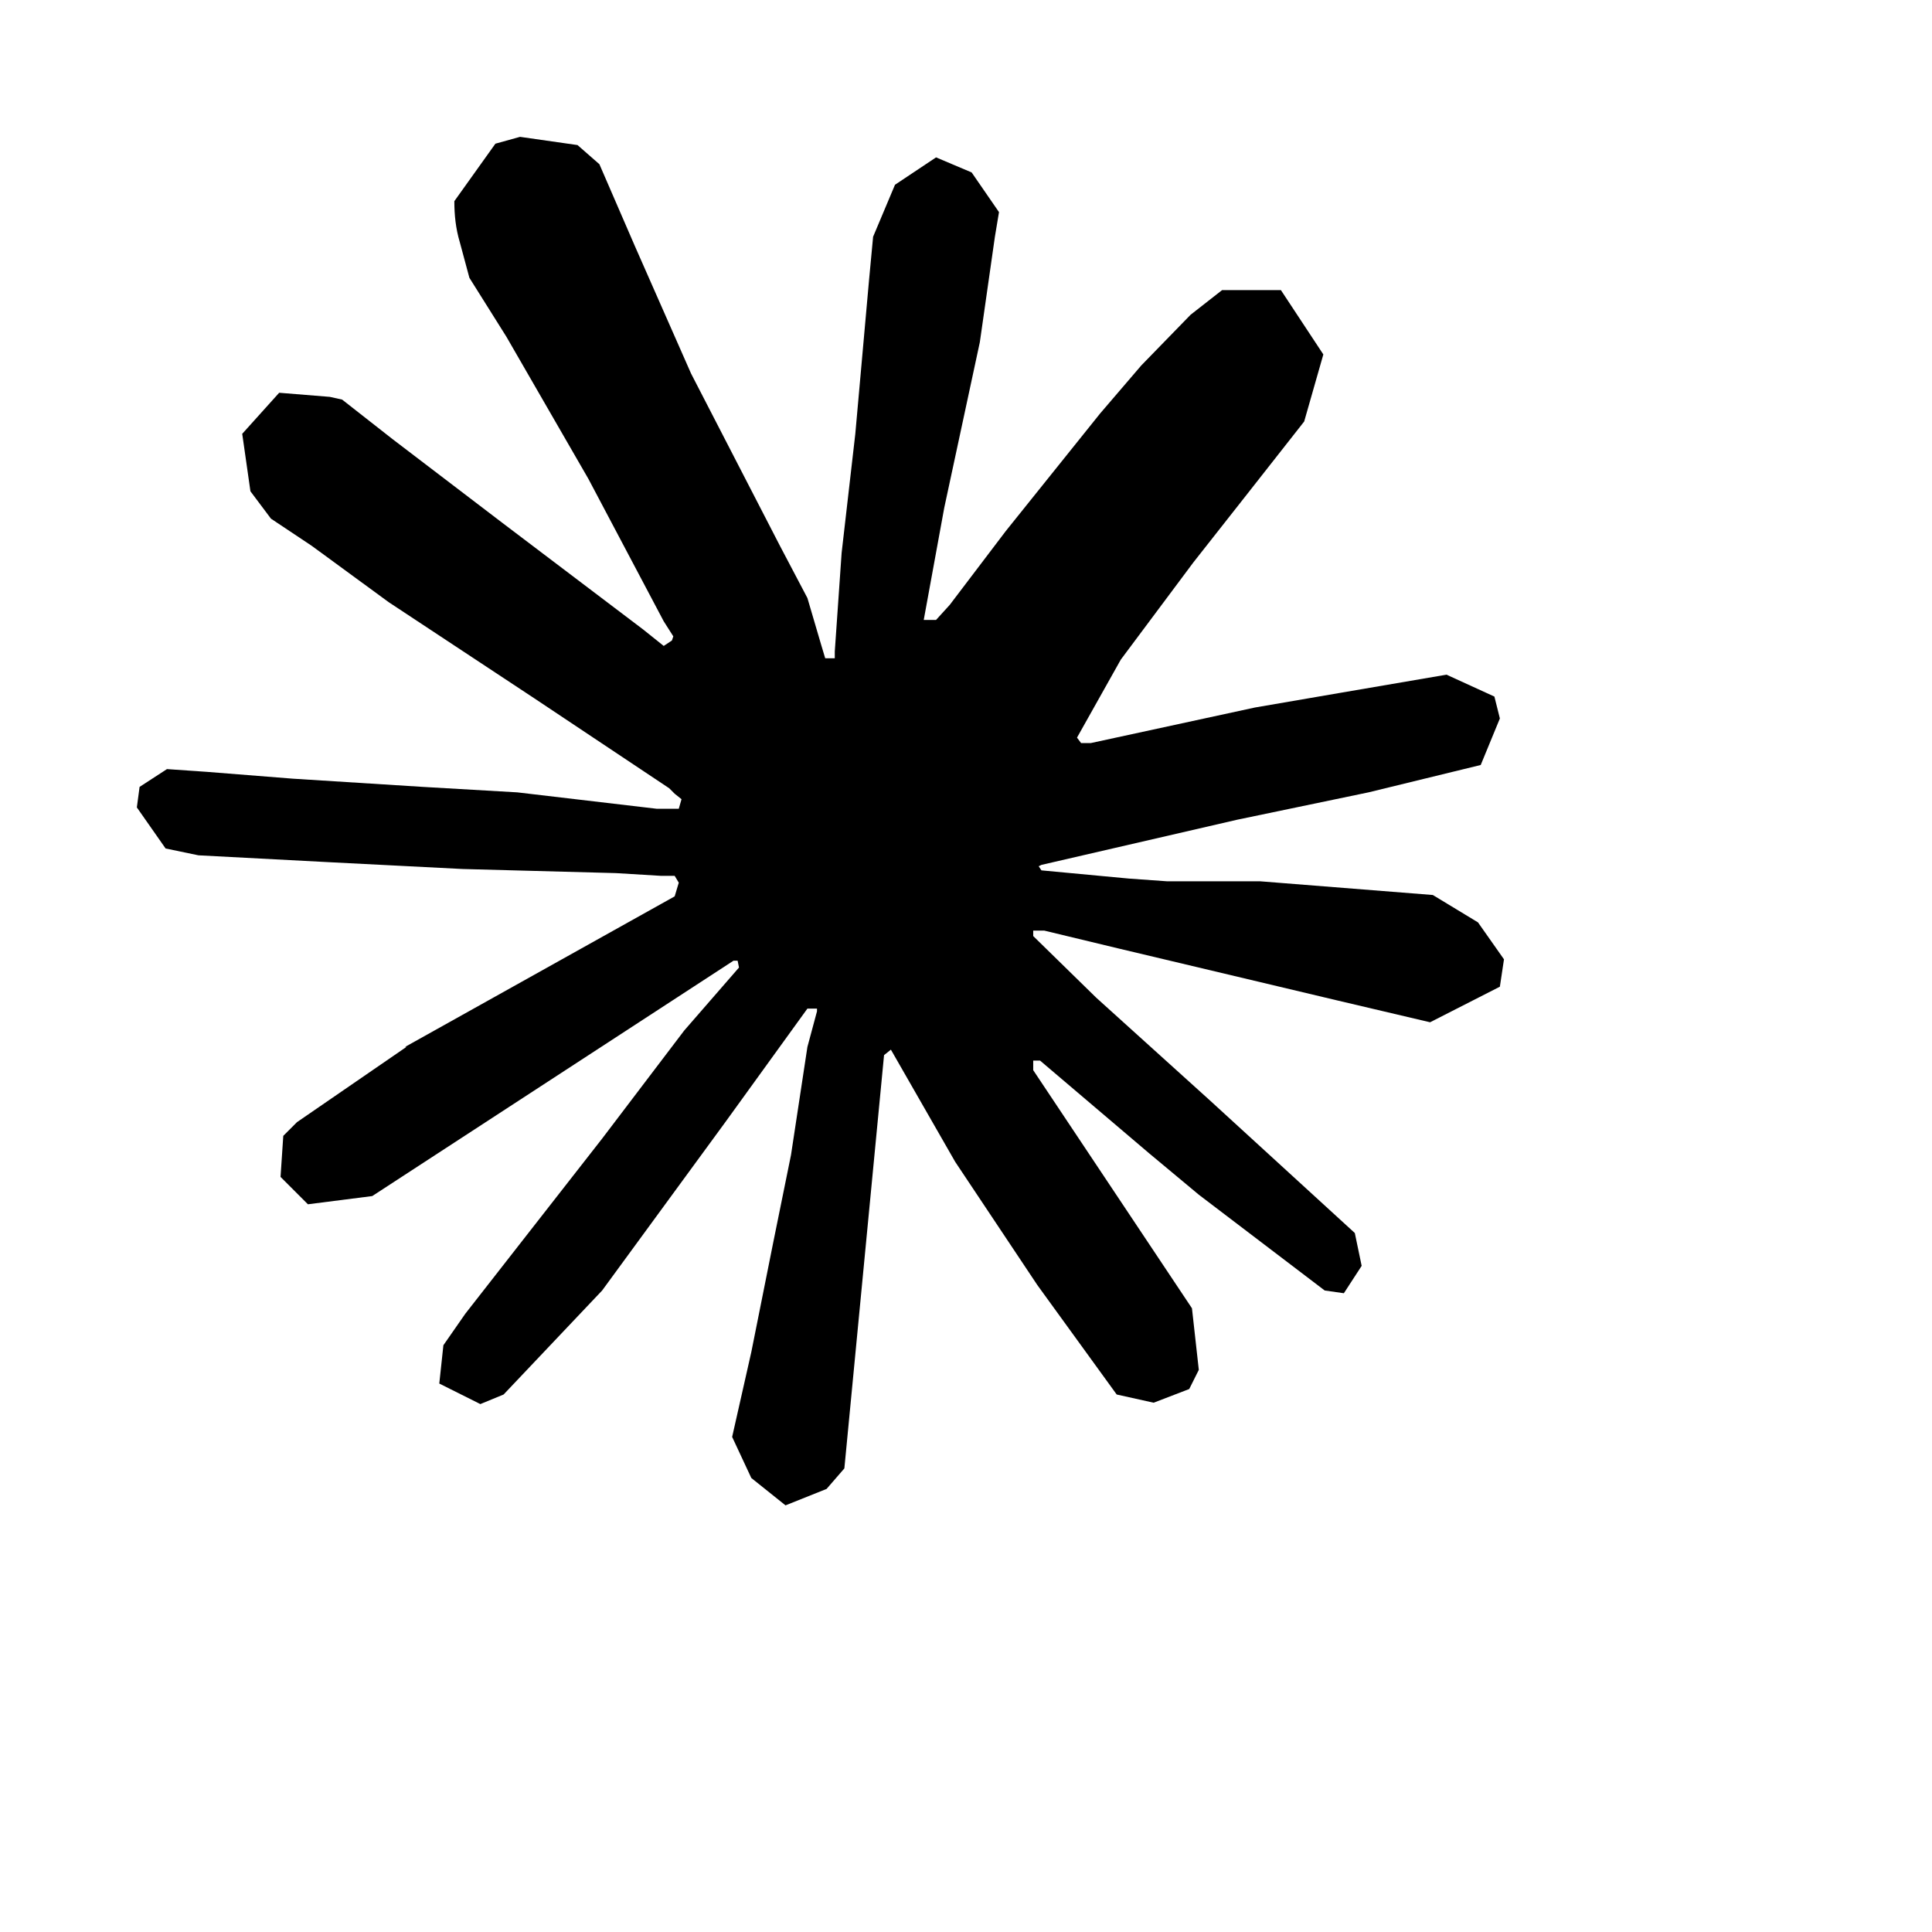
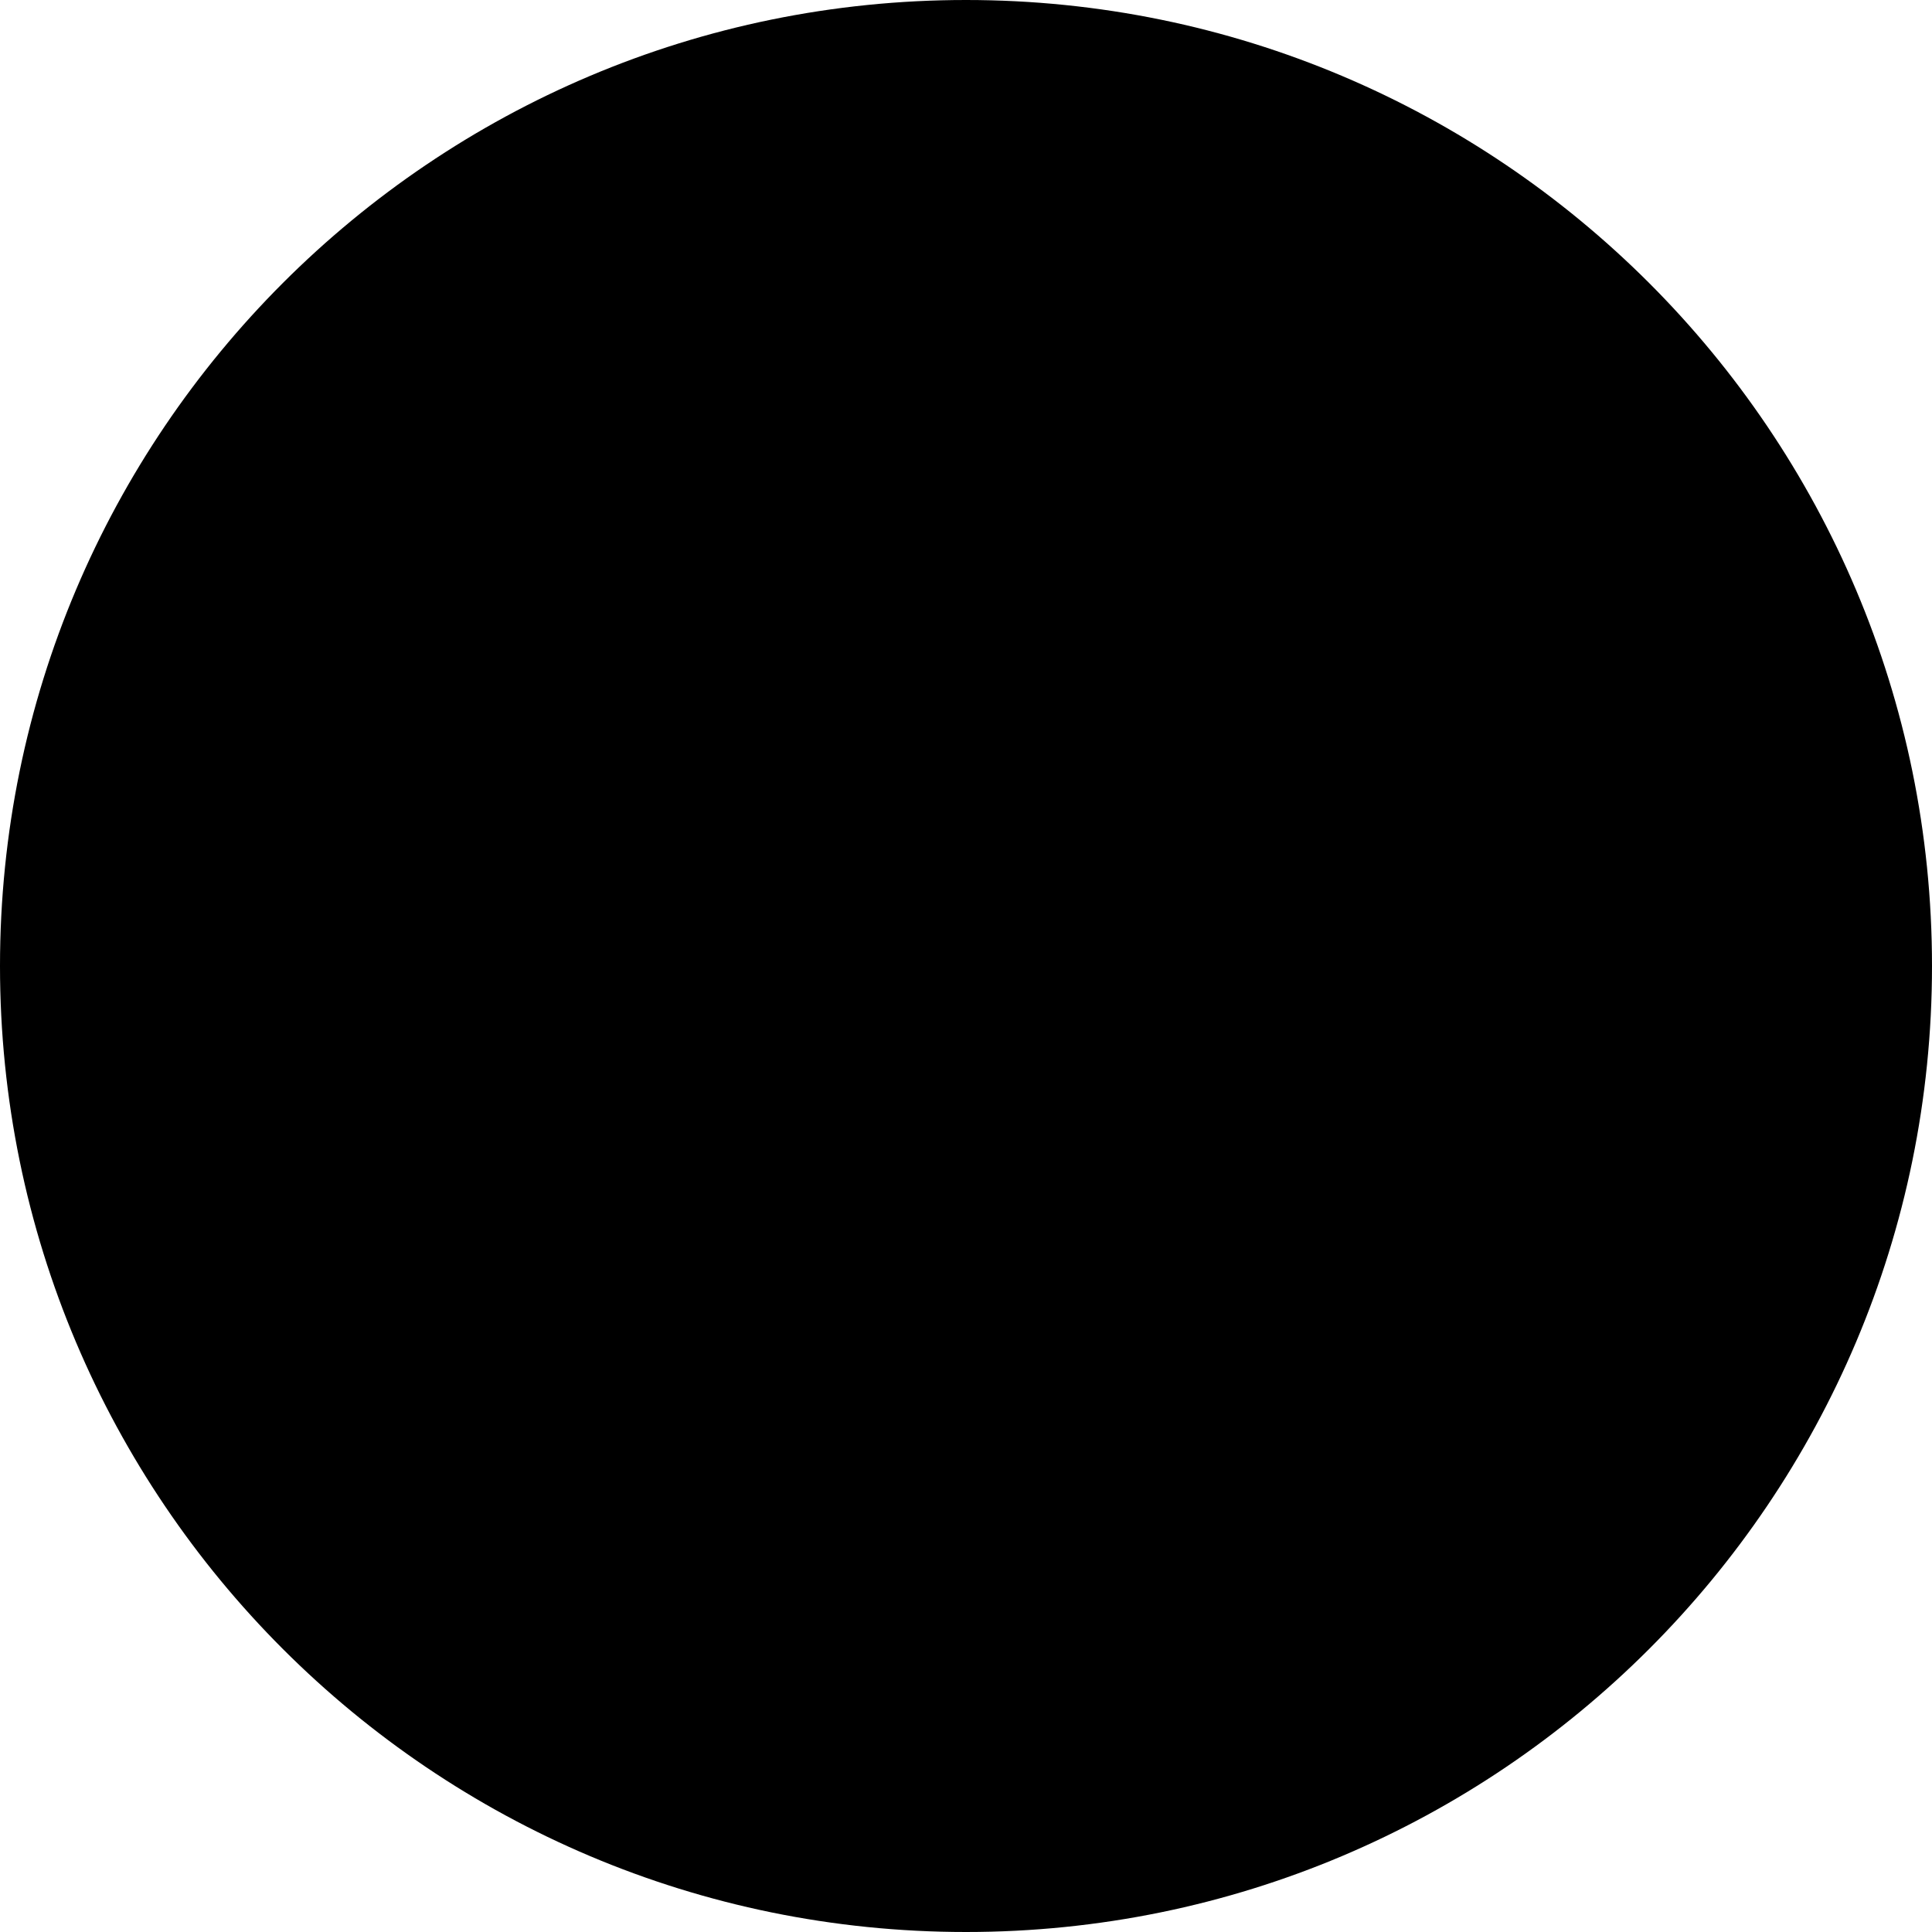
<svg xmlns="http://www.w3.org/2000/svg" width="26" height="26" viewBox="0 0 24 24">
-   <path fill="currentColor" style="transform: scale(0.85); transform-origin: center;" d="m5.92 15.3l3.94-2.2l.06-.2l-.06-.1h-.2L9 12.76l-2.24-.06l-1.96-.1l-1.9-.1l-.48-.1l-.42-.6l.04-.3l.4-.26l.58.04l1.26.1l1.9.12l1.38.08l2.04.24h.32l.04-.14l-.1-.08l-.08-.08L7.8 10.2L5.68 8.8l-1.12-.82l-.6-.4l-.3-.4l-.12-.84l.54-.6l.74.06l.18.04l.74.58l1.6 1.22L9.4 9.2l.3.24l.12-.08l.02-.06l-.14-.22L8.6 7L7.4 4.92l-.54-.86l-.14-.52c-.06-.2-.08-.4-.08-.6l.6-.84l.36-.1l.84.12l.32.28l.52 1.2l.82 1.86l1.3 2.52l.4.76l.2.68l.06.2h.14v-.1l.1-1.44l.2-1.74l.2-2.24l.06-.64l.32-.76l.6-.4l.52.22l.4.58l-.06.36L14.32 5l-.52 2.42l-.3 1.64h.18l.2-.22l.82-1.08l1.38-1.72l.6-.7l.72-.74l.46-.36h.86l.62.94l-.28.98l-.88 1.12l-.74.94l-1.06 1.42l-.64 1.14l.06.08h.14l2.4-.52l1.28-.22l1.52-.26l.7.32l.08.32l-.28.68l-1.64.4l-1.92.4l-2.86.66l-.04.02l.04.06l1.28.12l.56.04h1.36l2.52.2l.66.4l.38.54l-.06.4l-1.02.52l-1.36-.32l-3.2-.76l-1.08-.26h-.16v.08l.92.9l1.66 1.5l2.12 1.94l.1.48l-.26.4l-.28-.04l-1.84-1.4l-.72-.6l-1.6-1.36h-.1v.14l.36.54l1.96 2.94l.1.9l-.14.28l-.52.2l-.54-.12l-1.16-1.6l-1.2-1.8l-.94-1.64l-.1.08l-.58 6.04l-.26.3l-.6.24l-.5-.4l-.28-.6l.28-1.24l.32-1.6l.26-1.28l.24-1.58l.14-.52v-.04h-.14l-1.2 1.66l-1.8 2.46l-1.44 1.52l-.34.14l-.6-.3l.06-.56l.32-.46l2-2.56l1.2-1.58l.8-.92l-.02-.1h-.06l-5.28 3.44l-.94.12l-.4-.4l.04-.6l.2-.2l1.6-1.1z" />
+   <rect class="accentColor aiDarkIcons" height="100%" rx="50%" width="100%" />
+   <path class="bgLightTint" style="transform: scale(0.85); transform-origin: center;" d="m5.92 15.3l3.94-2.2l.06-.2l-.06-.1h-.2L9 12.76l-2.24-.06l-1.96-.1l-1.9-.1l-.48-.1l-.42-.6l.04-.3l.4-.26l.58.04l1.26.1l1.9.12l1.38.08l2.04.24h.32l.04-.14l-.1-.08l-.08-.08L7.8 10.2L5.68 8.8l-1.12-.82l-.6-.4l-.3-.4l-.12-.84l.54-.6l.74.06l.18.04l.74.58l1.6 1.22L9.4 9.2l.3.24l.12-.08l.02-.06l-.14-.22L8.6 7L7.4 4.92l-.54-.86l-.14-.52c-.06-.2-.08-.4-.08-.6l.6-.84l.36-.1l.84.12l.32.28l.52 1.2l.82 1.86l1.3 2.52l.4.76l.2.68l.06.2h.14v-.1l.1-1.44l.2-1.74l.2-2.24l.06-.64l.32-.76l.6-.4l.52.22l.4.58l-.06.36L14.32 5l-.52 2.42l-.3 1.64h.18l.2-.22l.82-1.08l1.38-1.72l.6-.7l.72-.74l.46-.36h.86l.62.94l-.28.98l-.88 1.12l-.74.94l-1.06 1.42l-.64 1.14l.06.08h.14l2.4-.52l1.28-.22l1.52-.26l.7.32l.08.32l-.28.68l-1.64.4l-1.92.4l-2.86.66l-.04.02l.04.06l1.28.12l.56.04h1.36l2.52.2l.66.4l.38.54l-.06.4l-1.02.52l-1.36-.32l-3.2-.76l-1.08-.26h-.16v.08l.92.9l1.66 1.5l2.12 1.94l.1.48l-.26.4l-.28-.04l-1.84-1.4l-.72-.6l-1.6-1.36h-.1v.14l.36.54l1.96 2.94l.1.9l-.14.28l-.52.2l-.54-.12l-1.16-1.6l-1.2-1.8l-.94-1.64l-.1.08l-.58 6.04l-.26.3l-.6.24l-.5-.4l-.28-.6l.28-1.24l.32-1.6l.26-1.28l.24-1.58l.14-.52v-.04h-.14l-1.2 1.66l-1.8 2.46l-1.44 1.52l-.34.14l-.6-.3l.06-.56l.32-.46l2-2.56l1.2-1.58l.8-.92l-.02-.1h-.06l-5.28 3.44l-.94.12l-.4-.4l.04-.6l.2-.2l1.6-1.1z" />
</svg>
